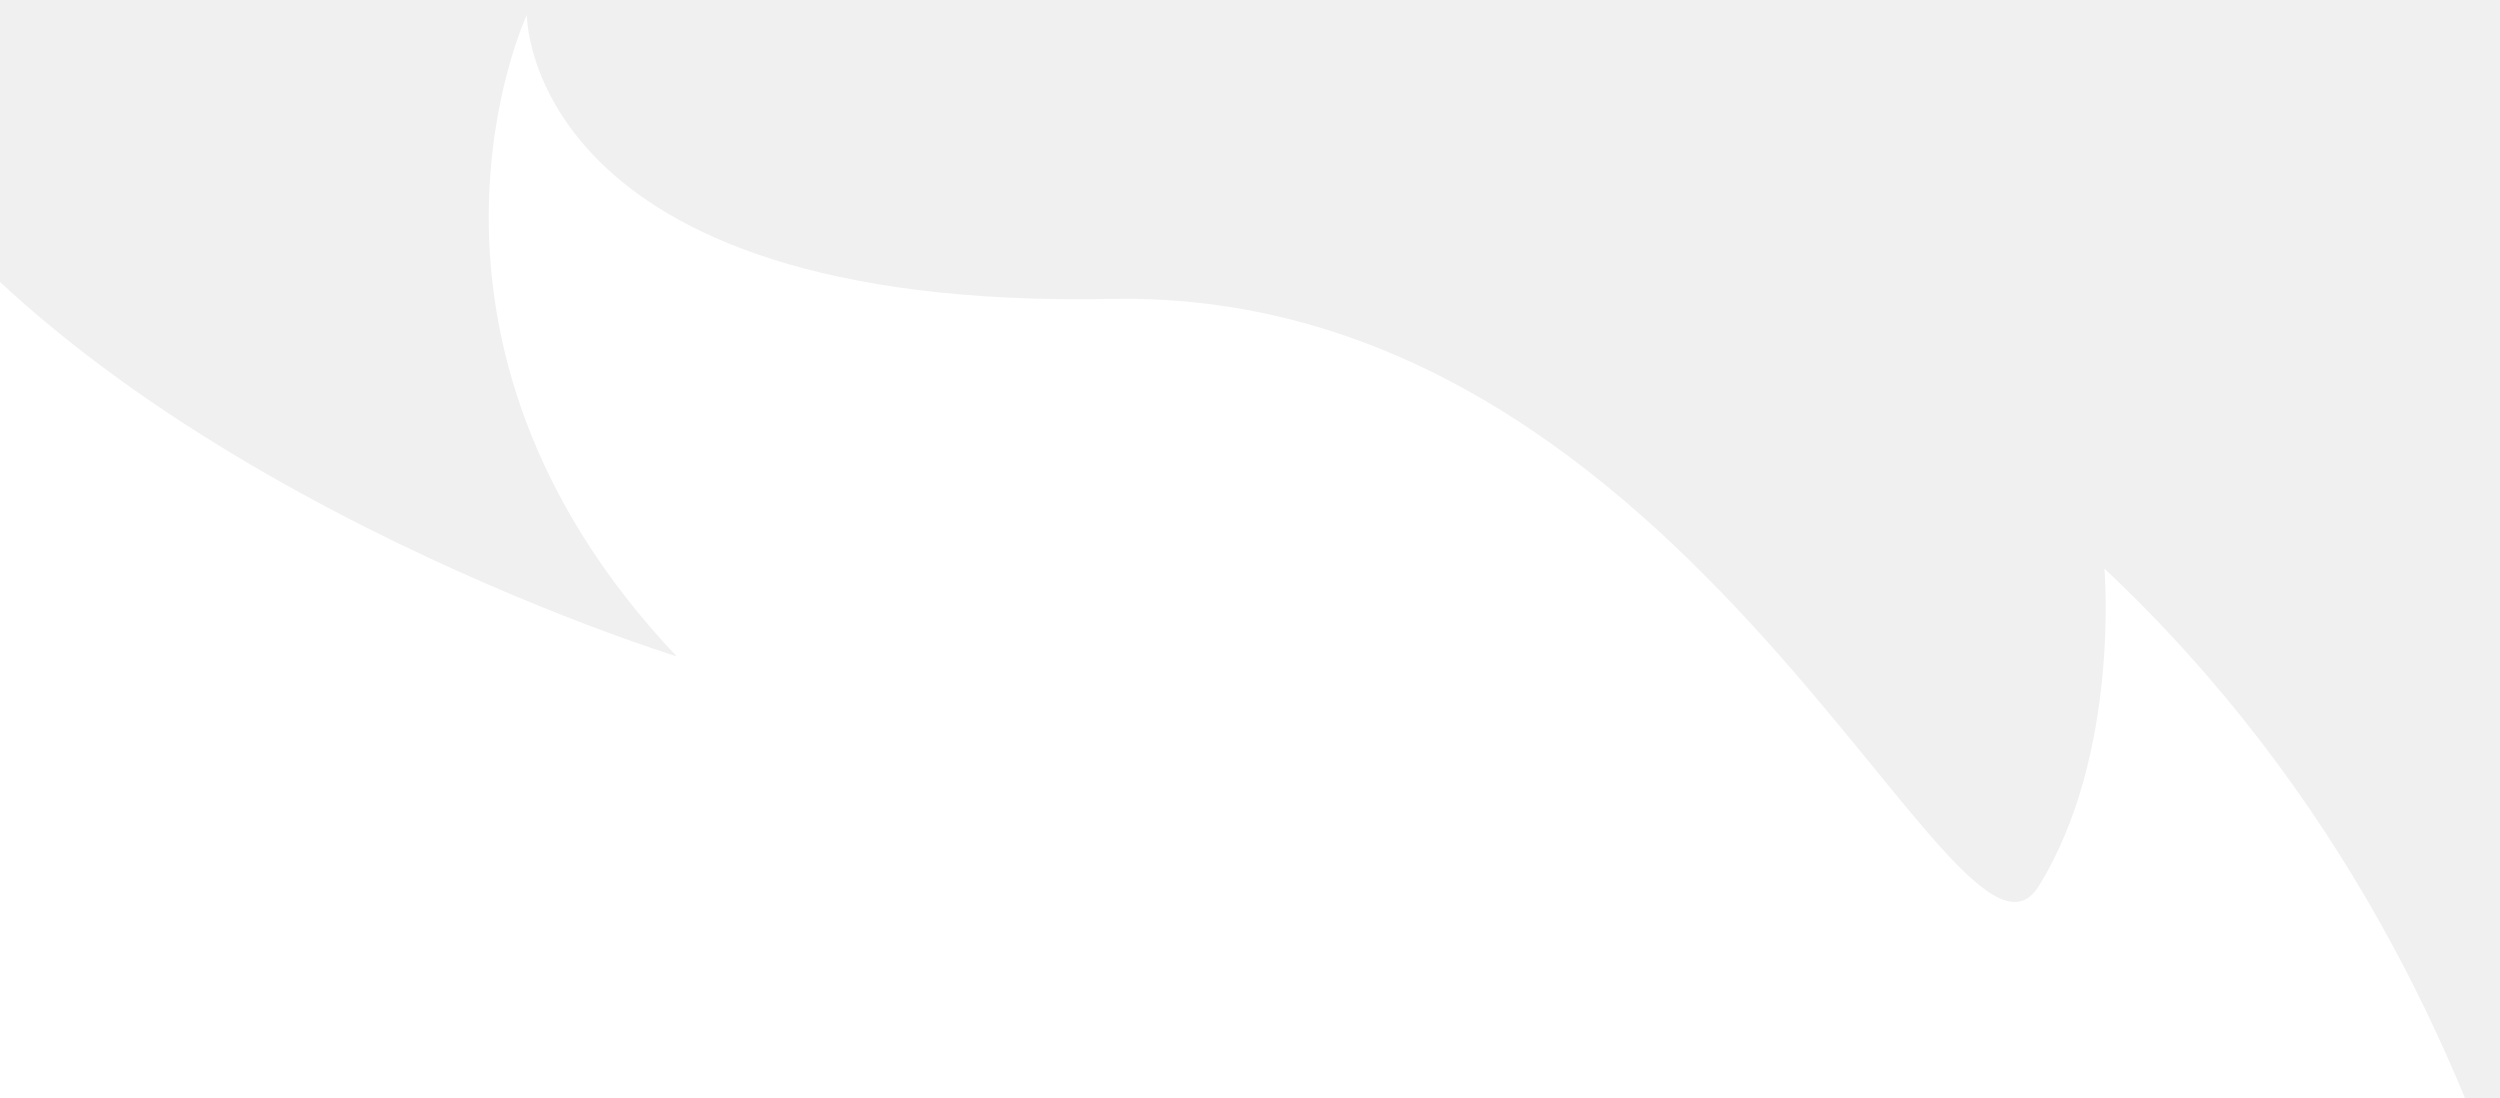
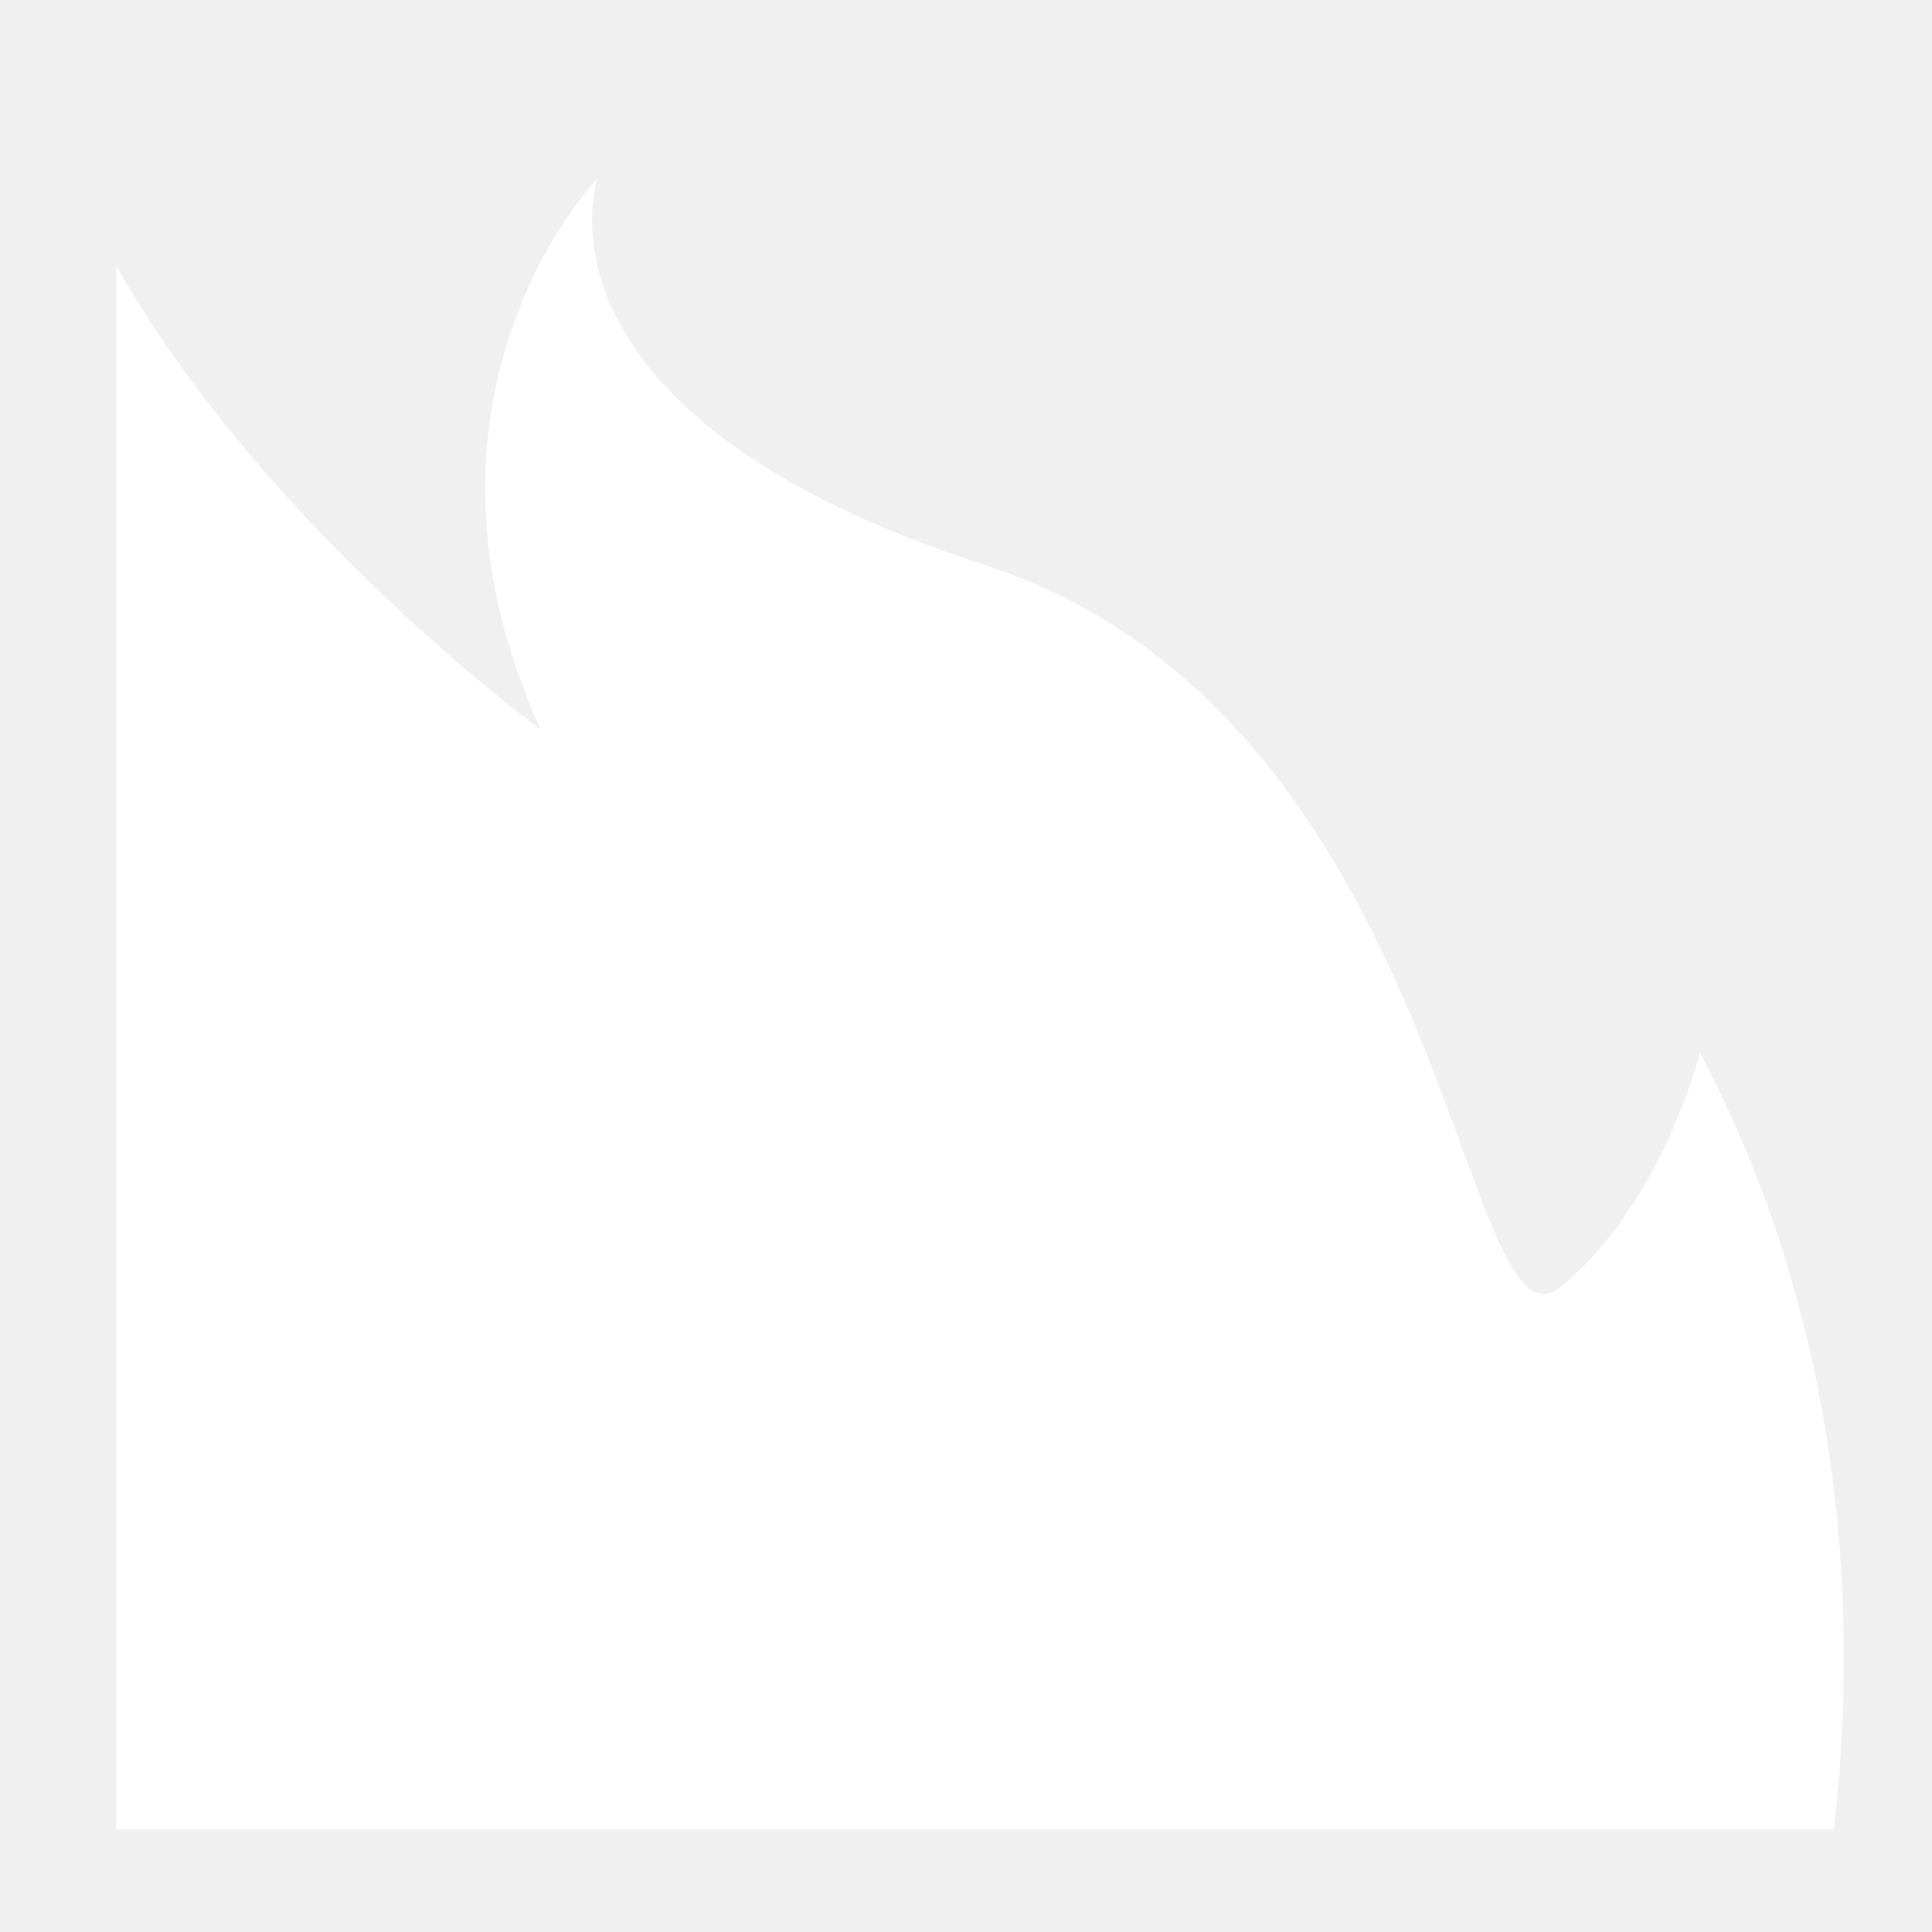
- <svg xmlns="http://www.w3.org/2000/svg" version="1.2" viewBox="0 0 419 184" width="419" height="184">
+ <svg xmlns="http://www.w3.org/2000/svg" width="1024" zoomAndPan="magnify" viewBox="0 0 768 768" height="1024" preserveAspectRatio="xMidYMid meet" version="1.0">
  <defs>
-     <clipPath clipPathUnits="userSpaceOnUse" id="cp1">
-       <path d="m605.33 1.67v182.66h-605.33v-182.66z" />
-     </clipPath>
-     <clipPath clipPathUnits="userSpaceOnUse" id="cp2">
-       <path d="m-384.24 149.81l829.83-286.83 399.86 1156.84-829.82 286.83z" />
-     </clipPath>
-     <clipPath clipPathUnits="userSpaceOnUse" id="cp3">
-       <path d="m-384.24 149.81l829.83-286.83 428.28 1239.07-829.82 286.83z" />
+     <clipPath id="9f3945bdea">
+       <path d="M 46.203 41.027 L 768 41.027 L 768 727.277 L 46.203 727.277 Z M 46.203 41.027 " clip-rule="nonzero" />
    </clipPath>
  </defs>
-   <style>.a{fill:#fff}</style>
-   <g clip-path="url(#cp1)">
-     <g clip-path="url(#cp2)">
-       <g clip-path="url(#cp3)">
-         <path class="a" d="m-8.4 642c-10.7-173.8 104.2-277.7 104.2-277.7-118.8-31-127.9-130.6-127.9-130.6 31.4 21.2 95.7 33.6 95.7 33.6-135.2-101.4-84.1-243.3-84.1-243.3 39.8 57.1 133.9 86 133.9 86-50.5-53.4-25.1-107.5-25.1-107.5 0 0-0.3 49.5 97.9 47.6 98.1-1.9 141.8 120.5 155.5 98.4 13.7-22.1 11-53.2 11-53.2 79 74.2 81.3 177.5 81.3 177.5 94.3 6.2 171 50.4 171 50.4 0 0-138.4 5.1-167.5 87.2-29 82.2 61 99.1 126 206.1 65.1 107.1-105 136.5-105 136.5 30.4 64.7 100.9 67.9 127.7 253.6 26.8 185.6-146.7 232.2-146.7 232.2 168.9-98.4 124-259.1 21.8-408-102.2-148.9-70.3-265.4-70.3-265.4 7.4 104 65.2 161.7 65.2 161.7 103.1-26.3 27.6-140.4-50-229.7-77.6-89.3 11.4-190.9 11.4-190.9-323.2-73.8-409.9 203.9-396.3 317.2 13.6 113.3-33 155.6-33 155.6 57.5-12.8 107.4-67.8 107.4-67.8-0.7 9.6-11.4 56-11.4 56 55.7-55.3 98.7-139.6 98.7-139.6 8.7 33.1 24.4 121.1 24.4 121.1 39.6-28.2 79.5-63.6 79.5-63.6-19.7 58.9-120.5 141.8-120.5 141.8 6.8-38.3-5.2-111.6-5.2-111.6-36.6 87.4-118.4 125-118.4 125 14.2-20.9 9.3-62 9.3-62-151.4 91.1-204.2 42.6-204.2 42.6 0 0 154.4-5.3 143.7-179.2z" />
-       </g>
-     </g>
+   <g clip-path="url(#9f3945bdea)">
+     <path fill="#ffffff" d="M -361.766 1214.188 C -268.602 879.273 15.969 758.379 15.969 758.379 C -188.008 622.383 -140.172 428.48 -140.172 428.48 C -94.844 488.926 18.477 554.402 18.477 554.402 C -170.383 274.871 18.477 40.656 18.477 40.656 C 56.262 174.145 214.898 289.977 214.898 289.977 C 154.477 156.52 237.574 70.879 237.574 70.879 C 237.574 70.879 204.844 164.055 391.199 224.5 C 577.527 284.949 580.07 544.348 620.34 511.578 C 660.652 478.848 675.758 418.402 675.758 418.402 C 776.48 609.82 713.527 806.227 713.527 806.227 C 887.285 879.273 1003.113 1012.715 1003.113 1012.715 C 1003.113 1012.715 738.711 932.137 630.43 1068.109 C 522.133 1204.109 680.785 1294.766 733.695 1539.023 C 786.559 1783.316 446.582 1727.898 446.582 1727.898 C 461.699 1869.832 592.633 1921.797 522.133 2289.48 C 451.645 2657.137 94.031 2631.941 94.031 2631.941 C 476.805 2556.426 496.938 2224.004 401.254 1876.492 C 305.555 1528.969 441.555 1330.016 441.555 1330.016 C 387.781 1531.027 459.18 1677.539 459.18 1677.539 C 670.707 1695.164 602.727 1430.742 514.598 1211.68 C 426.449 992.582 660.652 859.105 660.652 859.105 C 99.082 509.07 -245.484 976.531 -293.773 1199.082 C -342.047 1421.621 -457.461 1471.043 -457.461 1471.043 C -340.637 1484.336 -210.672 1413.113 -210.672 1413.113 C -218.219 1430.742 -268.602 1511.344 -268.602 1511.344 C -127.562 1443.34 8.422 1312.391 8.422 1312.391 C 3.371 1380.371 -24.32 1556.648 -24.32 1556.648 C 68.75 1529.242 167.074 1488.668 167.074 1488.668 C 91.523 1586.871 -152.758 1677.539 -152.758 1677.539 C -114.977 1609.559 -89.793 1463.508 -89.793 1463.508 C -215.711 1604.496 -394.508 1622.145 -394.508 1622.145 C -354.207 1591.934 -336.594 1511.344 -336.594 1511.344 C -681.586 1584.363 -749.578 1458.445 -749.578 1458.445 C -749.578 1458.445 -454.941 1549.113 -361.766 1214.188 " fill-opacity="1" fill-rule="nonzero" />
  </g>
</svg>
